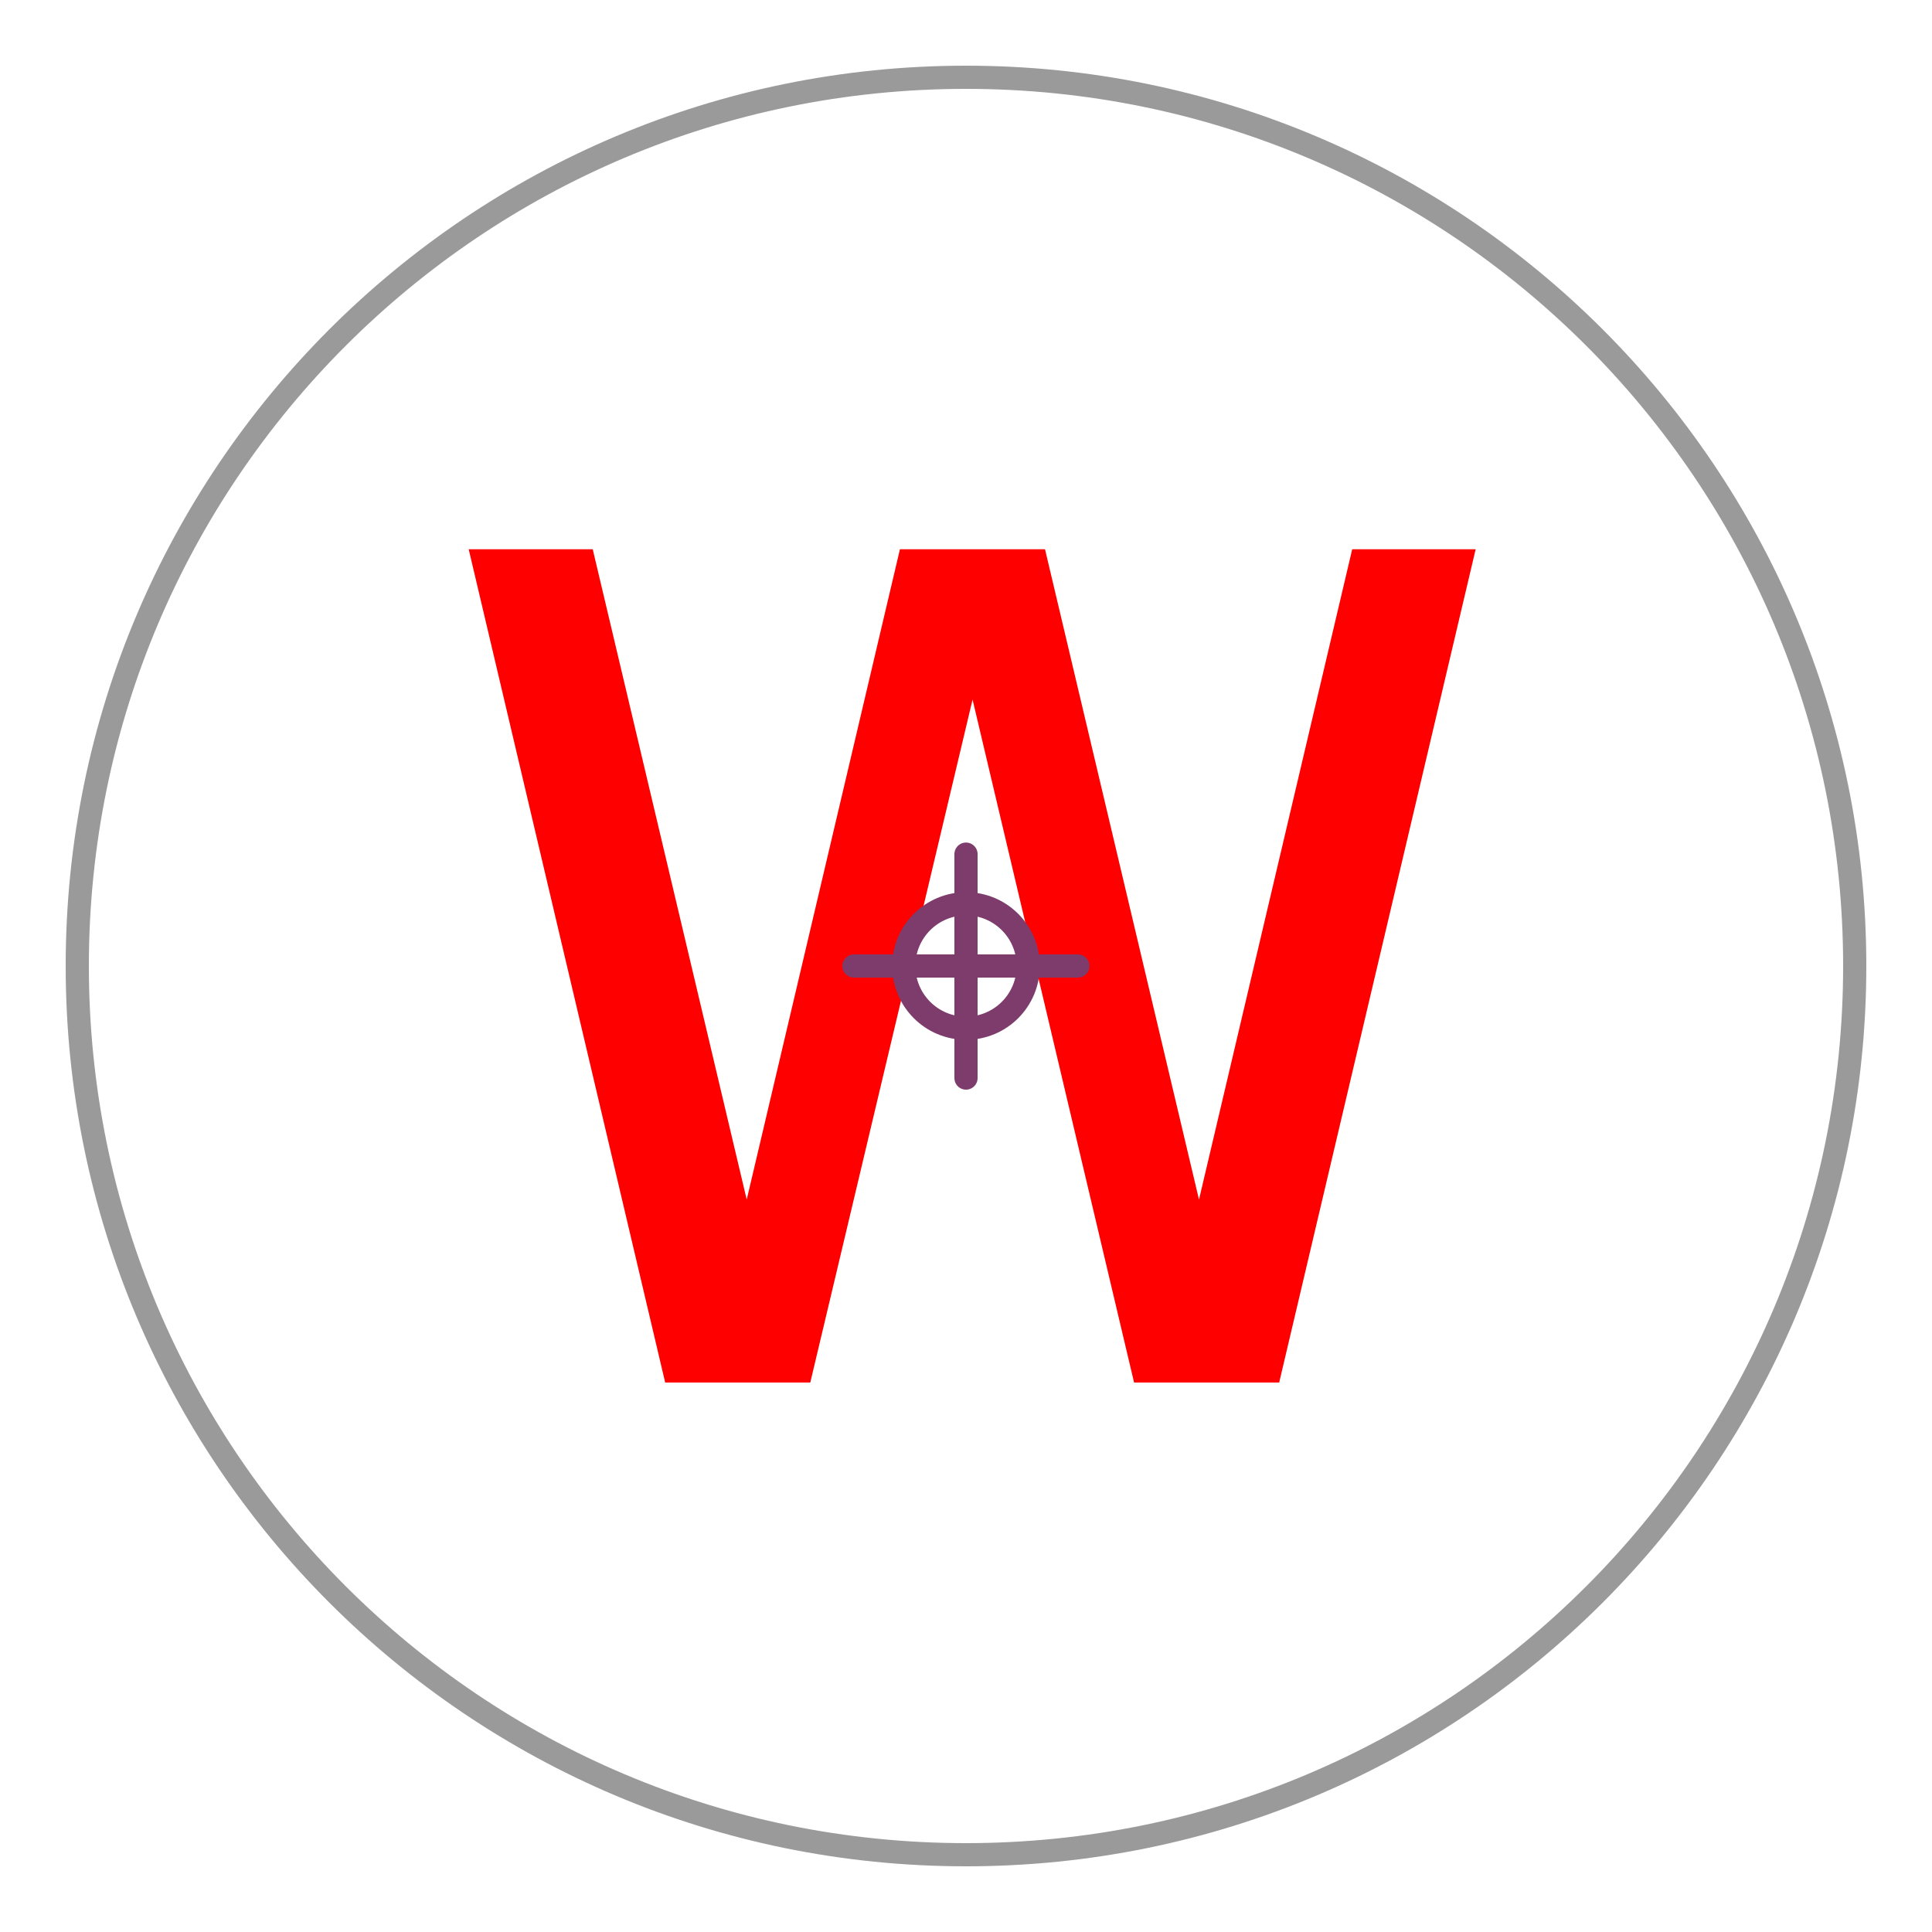
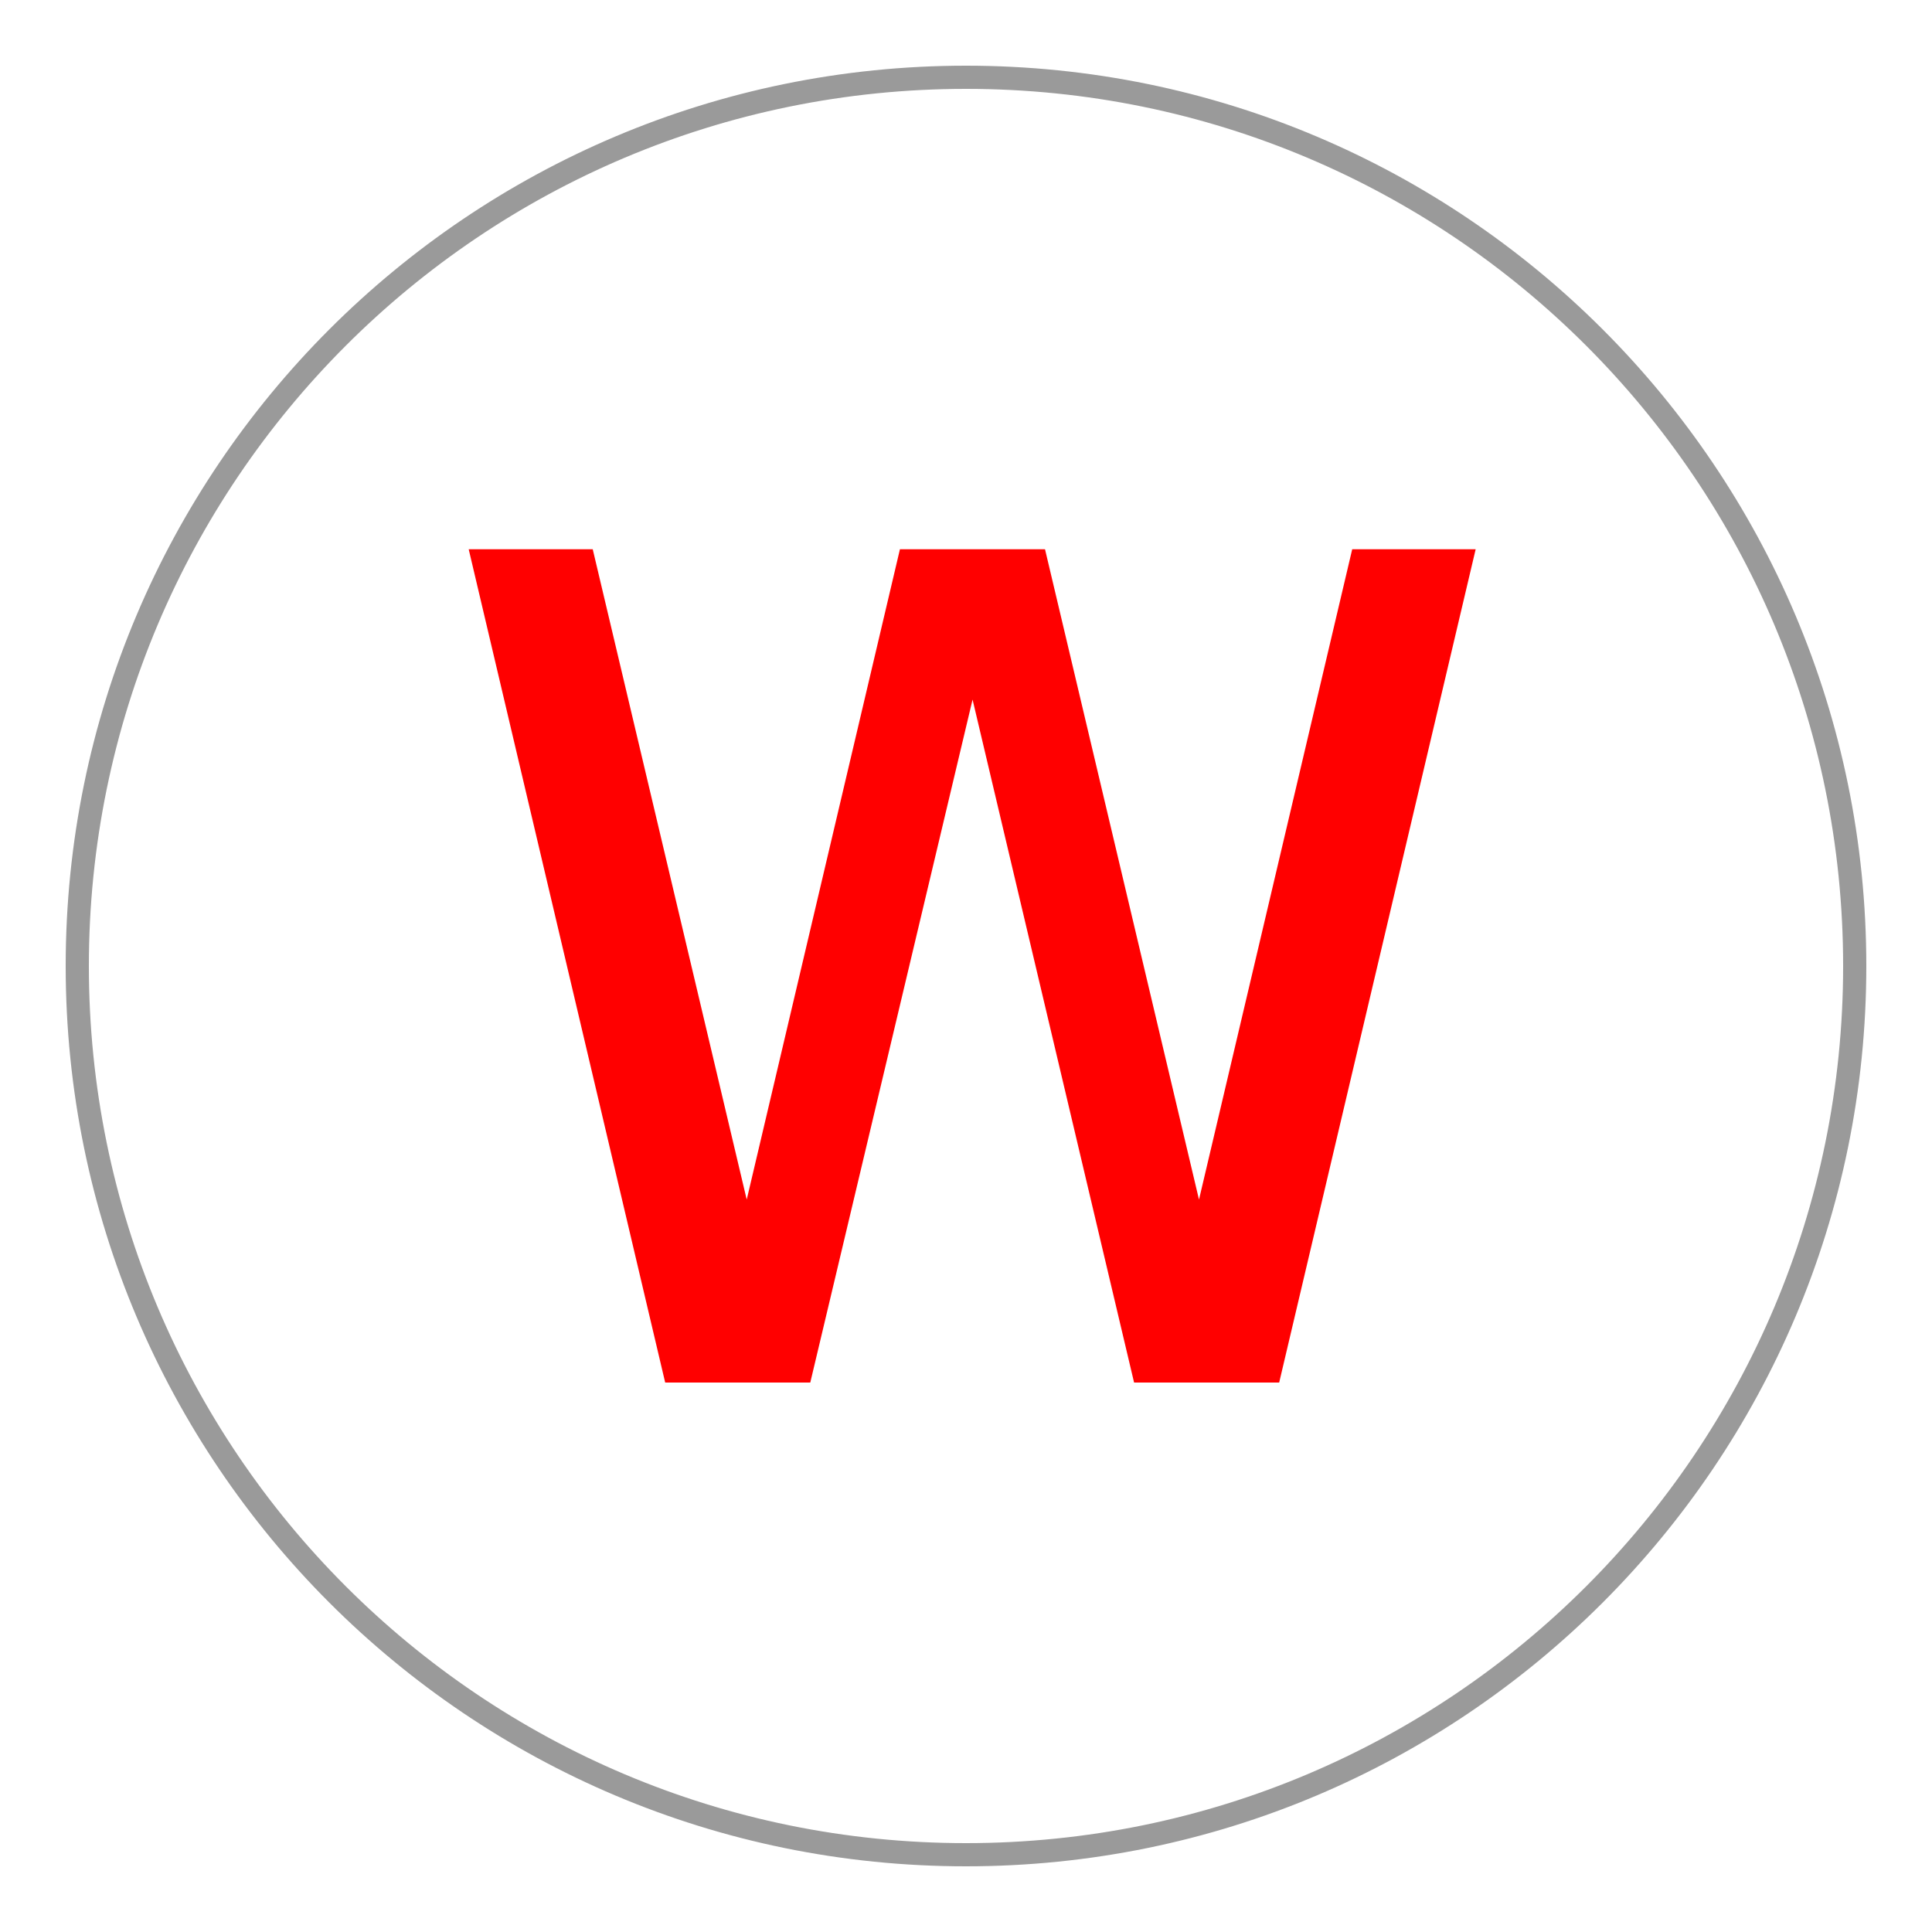
<svg xmlns="http://www.w3.org/2000/svg" viewBox="0 0 10000 10000">
  <defs>
    <style>.C1 {stroke: none; stroke-width: none; stroke-opacity: 1.000; fill: #ff0000; fill-opacity: 1.000;}</style>
    <style>.C2 {stroke: #9a9a9a; stroke-width: 120; stroke-opacity: 1.000; fill: none; fill-opacity: 1.000;}</style>
-     <style>.C3 {stroke: #7d3c6b; stroke-width: 120; stroke-opacity: 1.000; fill: none; fill-opacity: 1.000;}</style>
  </defs>
  <rect fill="#ffffff" x="0" y="0" width="10000" height="10000" fill-opacity="1.0" />
  <g stroke-linecap="round" stroke-linejoin="round" fill-rule="evenodd">
    <path d="M 2429 2843 l 639 0 l 797 3366 l 793 -3366 l 751 0 l 797 3366 l 793 -3366 l 639 0 l -1017 4313 l -751 0 l -836 -3535 l -840 3535 l -751 0 l -1017 -4313 Z" class="C1" />
    <path d="M 9600 5000 c 0 2541 -2059 4600 -4600 4600 c -2541 0 -4600 -2059 -4600 -4600 c 0 -2541 2059 -4600 4600 -4600 c 2541 0 4600 2059 4600 4600" class="C2" />
-     <path d="M 5322 5000 c 0 178 -144 322 -322 322 c -178 0 -322 -144 -322 -322 c 0 -178 144 -322 322 -322 c 178 0 322 144 322 322" class="C3" />
-     <path d="M 4420 5000 l 1159 0" class="C3" />
-     <path d="M 5000 5580 l 0 -1159" class="C3" />
  </g>
</svg>
